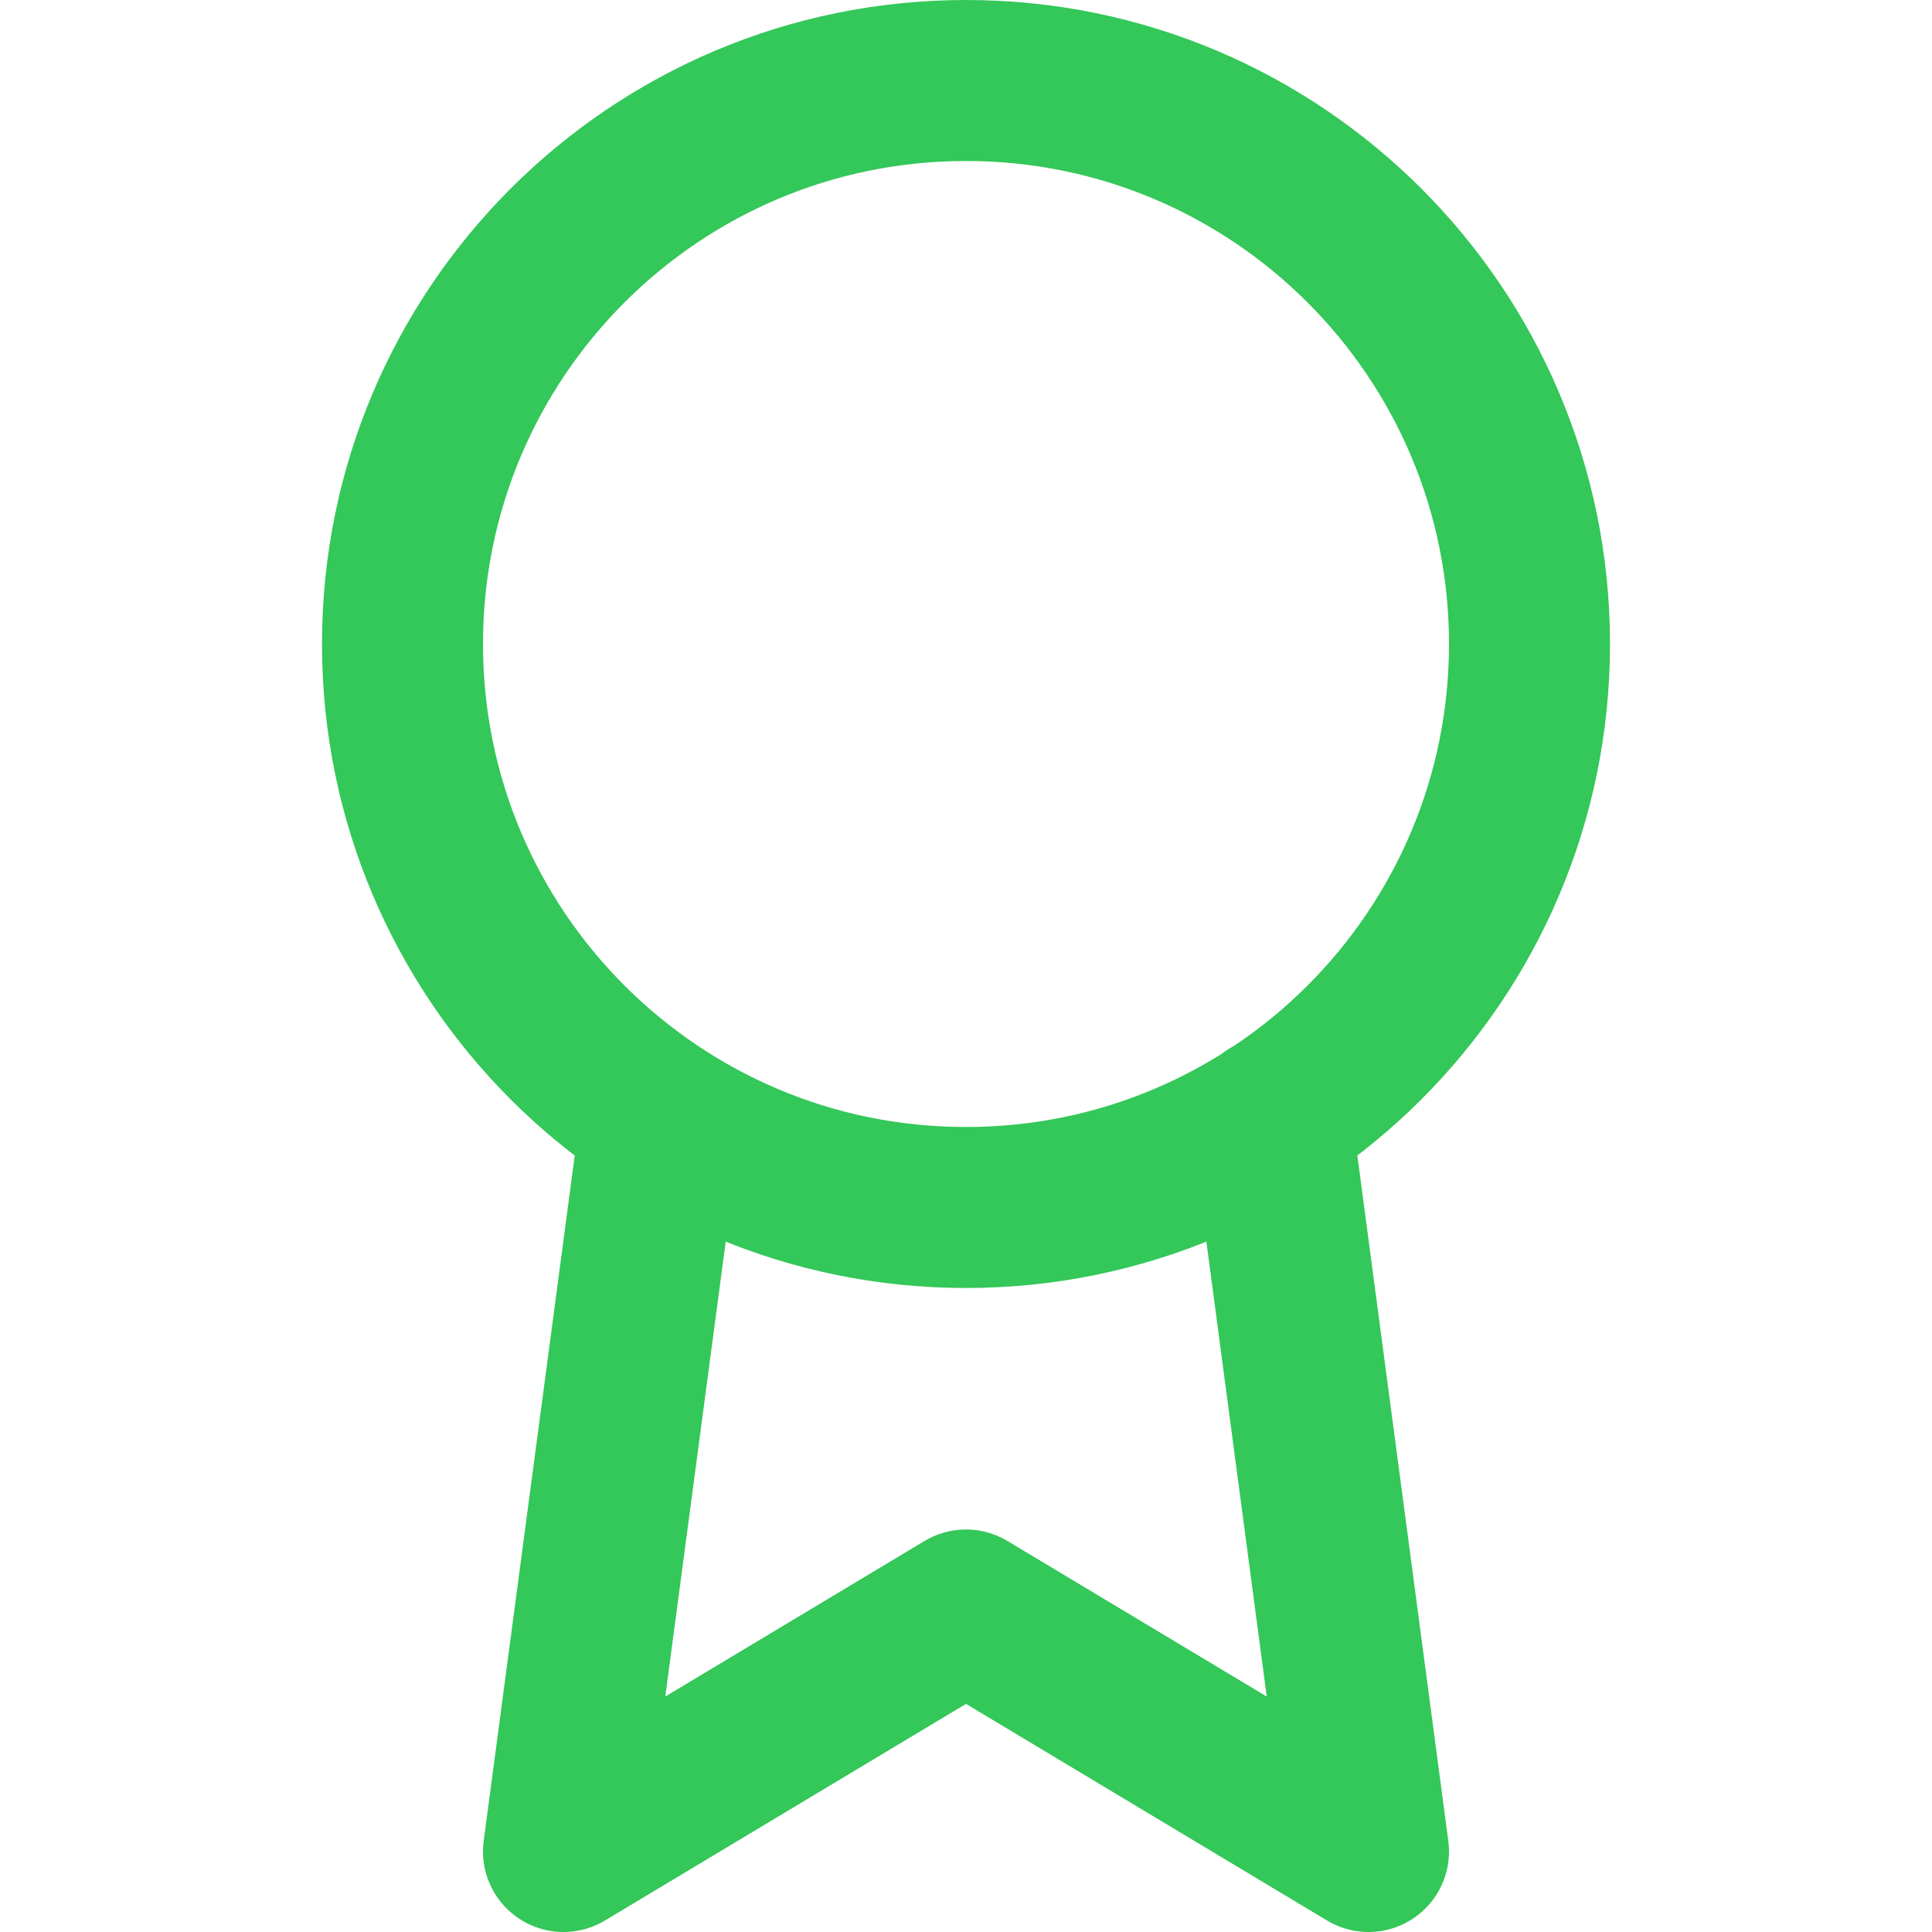
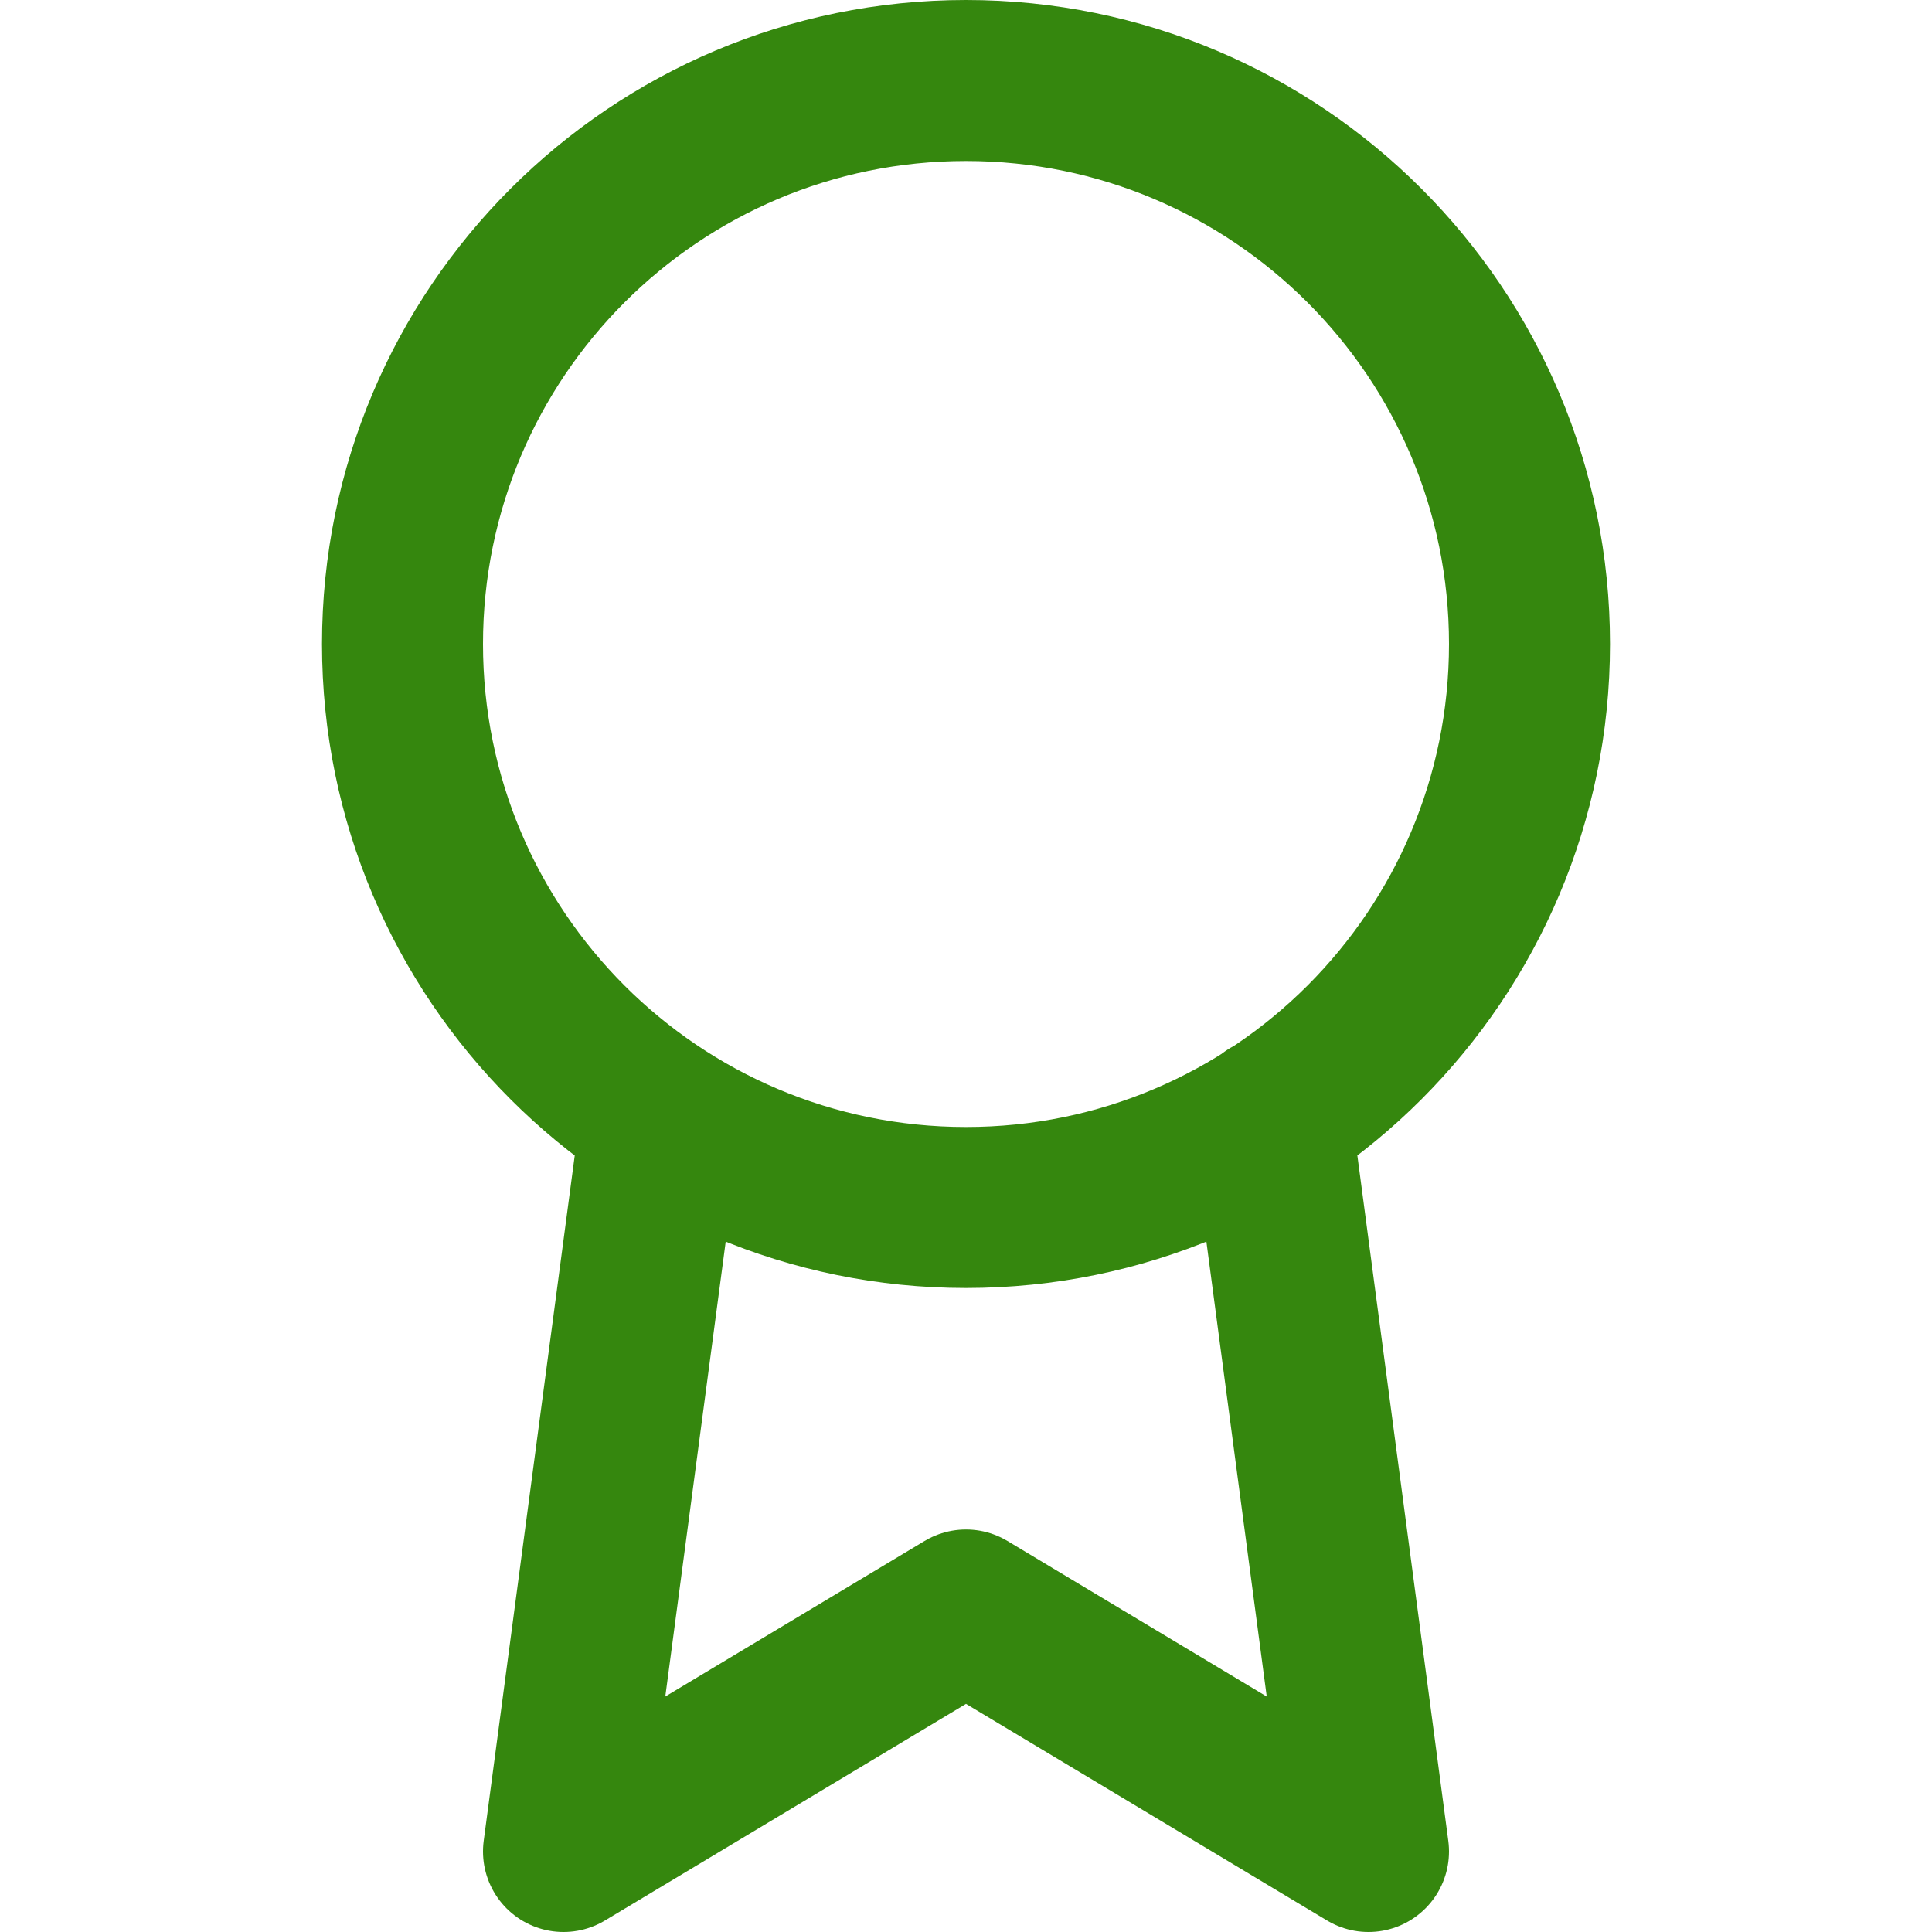
<svg xmlns="http://www.w3.org/2000/svg" width="24" height="24" viewBox="0 0 24 24" fill="none">
-   <path d="M8.21 13.89L7 23L12 20L17 23L15.79 13.88M19 8C19 11.866 15.866 15 12 15C8.134 15 5 11.866 5 8C5 4.134 8.134 1 12 1C15.866 1 19 4.134 19 8Z" stroke="#34C759" stroke-width="2" stroke-linecap="round" stroke-linejoin="round" />
+   <path d="M8.21 13.89L7 23L12 20L17 23L15.79 13.88M19 8C19 11.866 15.866 15 12 15C8.134 15 5 11.866 5 8C5 4.134 8.134 1 12 1C15.866 1 19 4.134 19 8Z" stroke="#35870E" stroke-width="2" stroke-linecap="round" stroke-linejoin="round" />
</svg>
